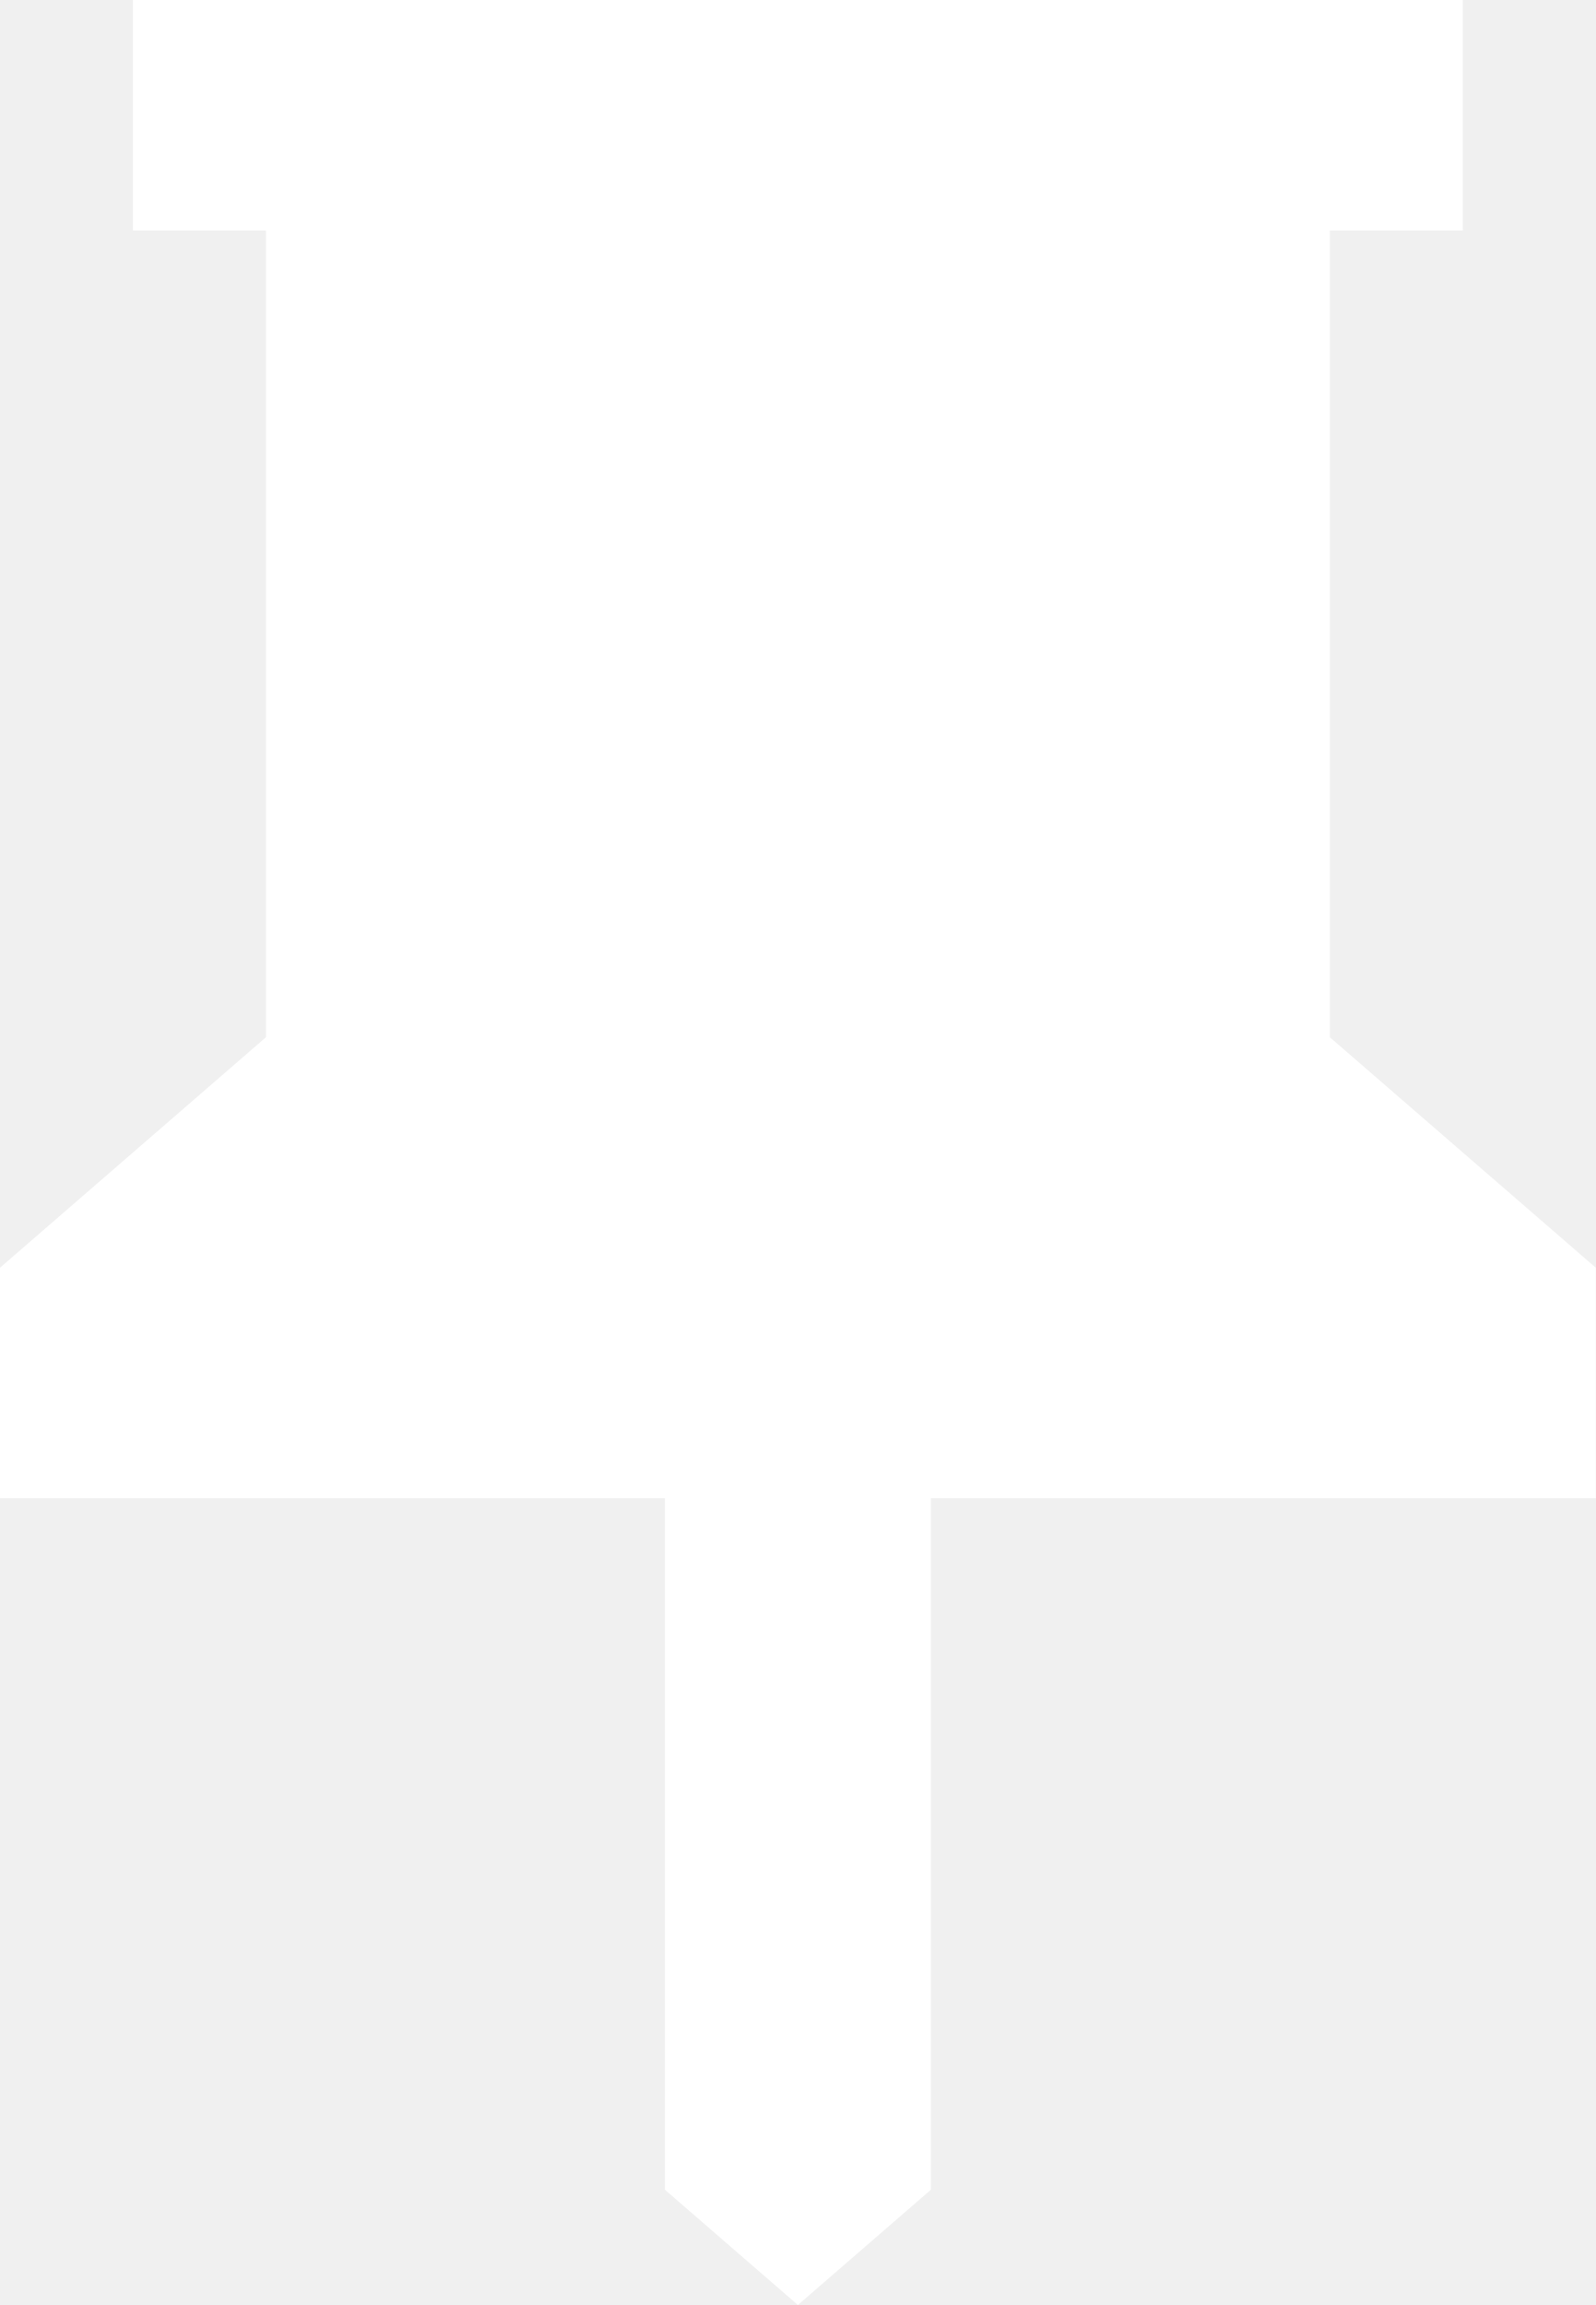
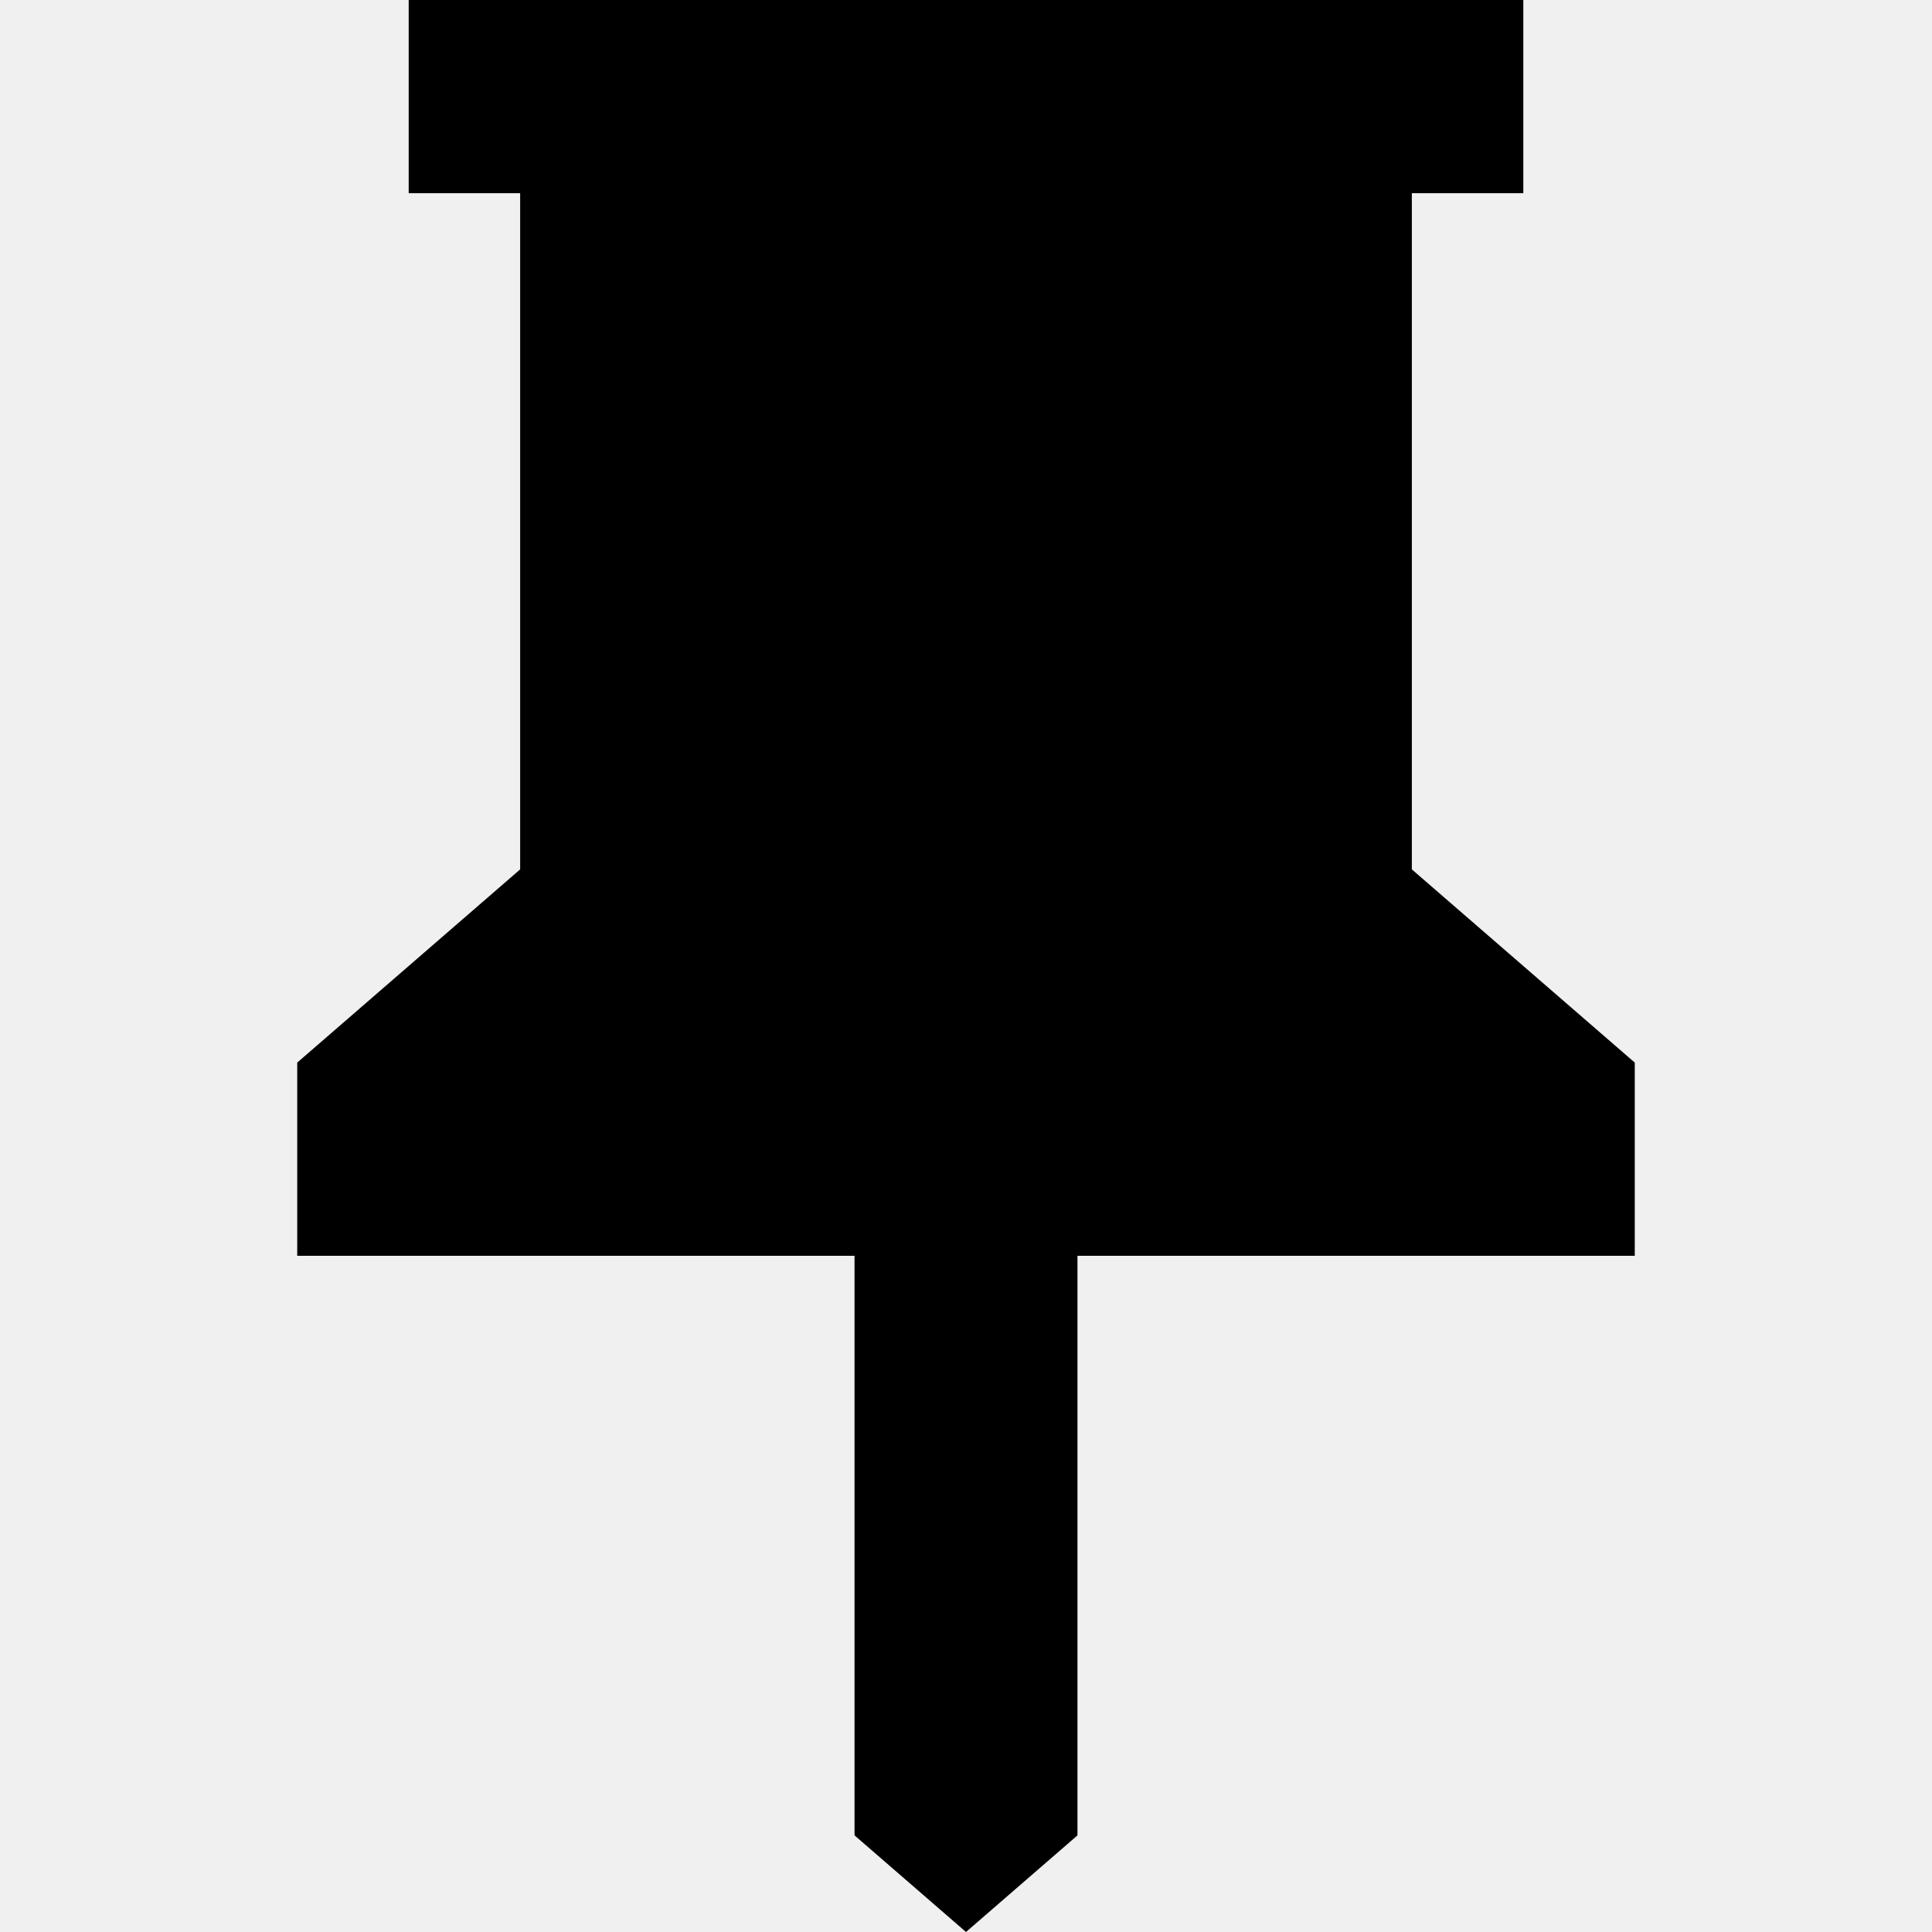
- <svg xmlns="http://www.w3.org/2000/svg" width="9" height="13" viewBox="0 0 9 13" fill="none">
-   <path d="M7.5 5.85L9 7.15V8.45H5.25V12.35L4.5 13L3.75 12.35V8.45H0V7.15L1.5 5.85V1.3H0.75V0H8.25V1.3H7.5V5.85Z" fill="white" />
+ <svg xmlns="http://www.w3.org/2000/svg" width="1em" height="1em" viewBox="0 0 9 13" fill="none">
+   <path d="M7.5 5.85L9 7.15V8.45H5.25V12.35L4.5 13L3.75 12.35V8.45H0V7.15L1.5 5.85V1.3H0.75V0H8.25V1.3H7.5V5.85Z" fill="currentColor" />
</svg>
